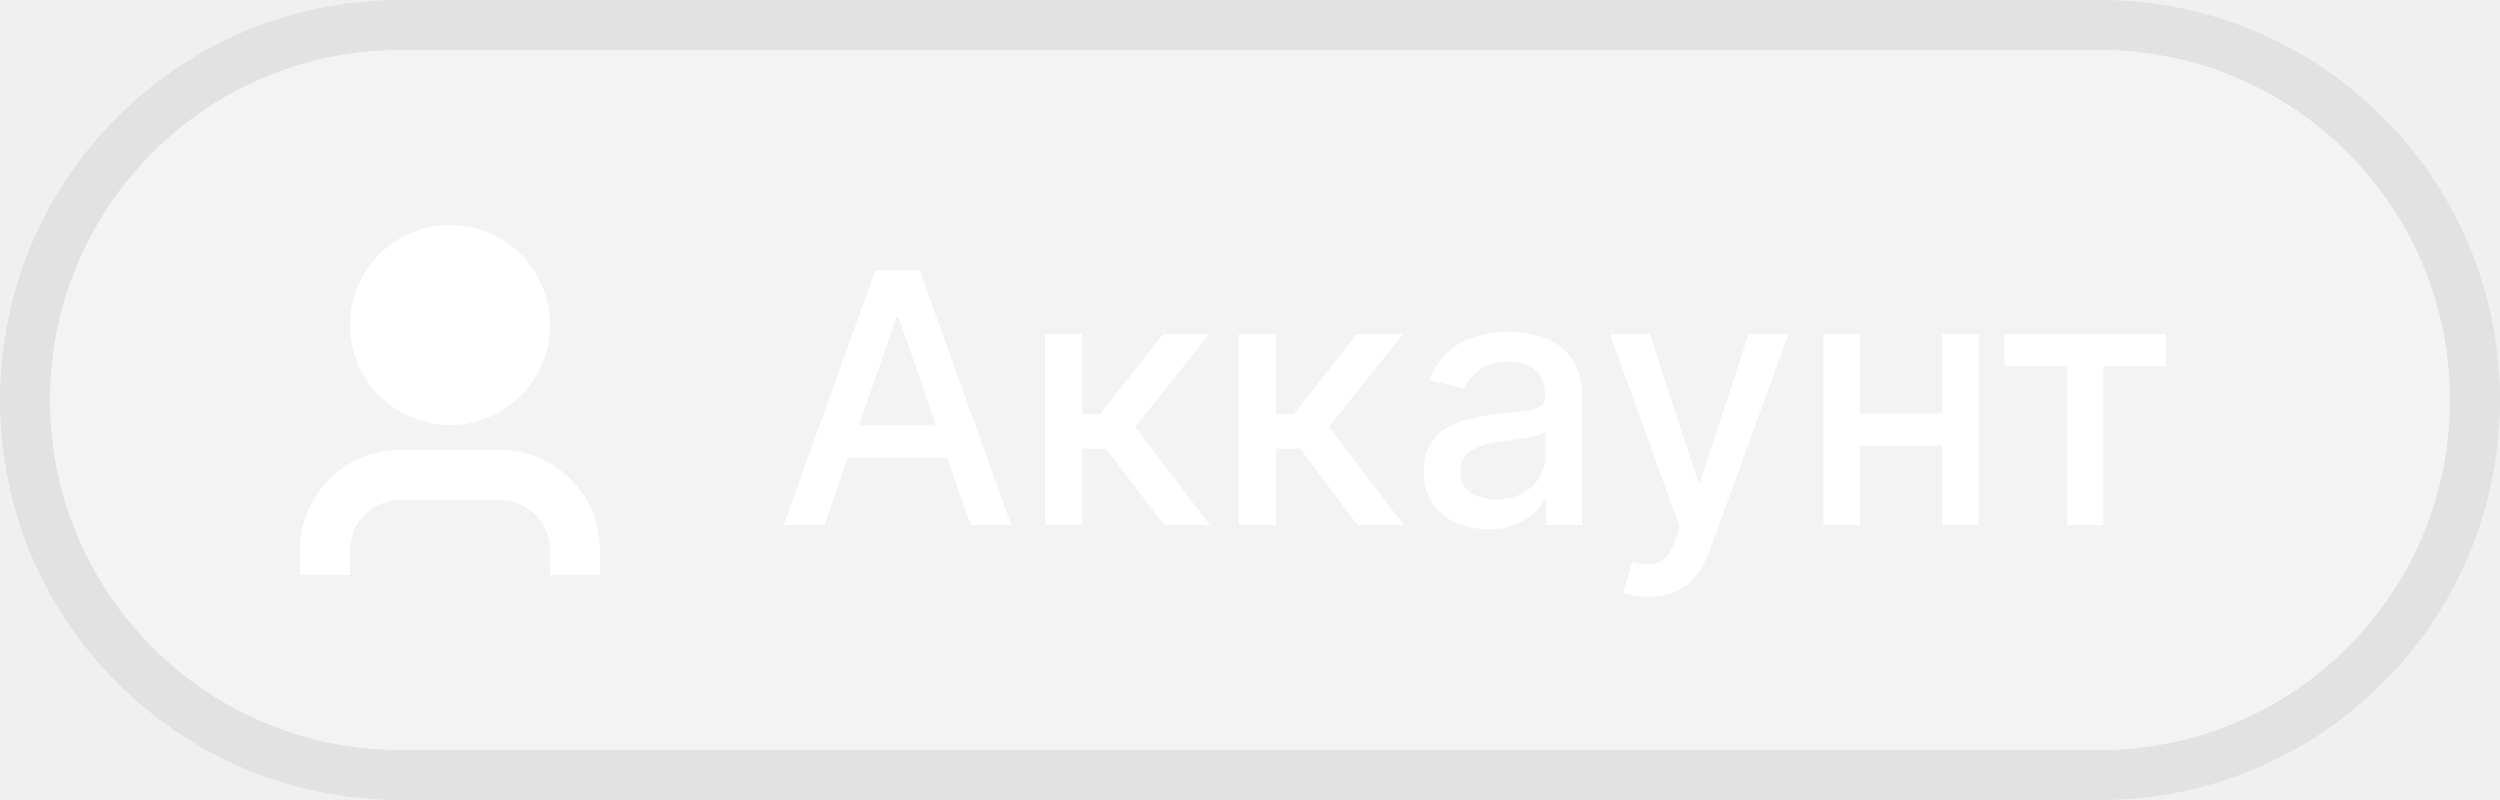
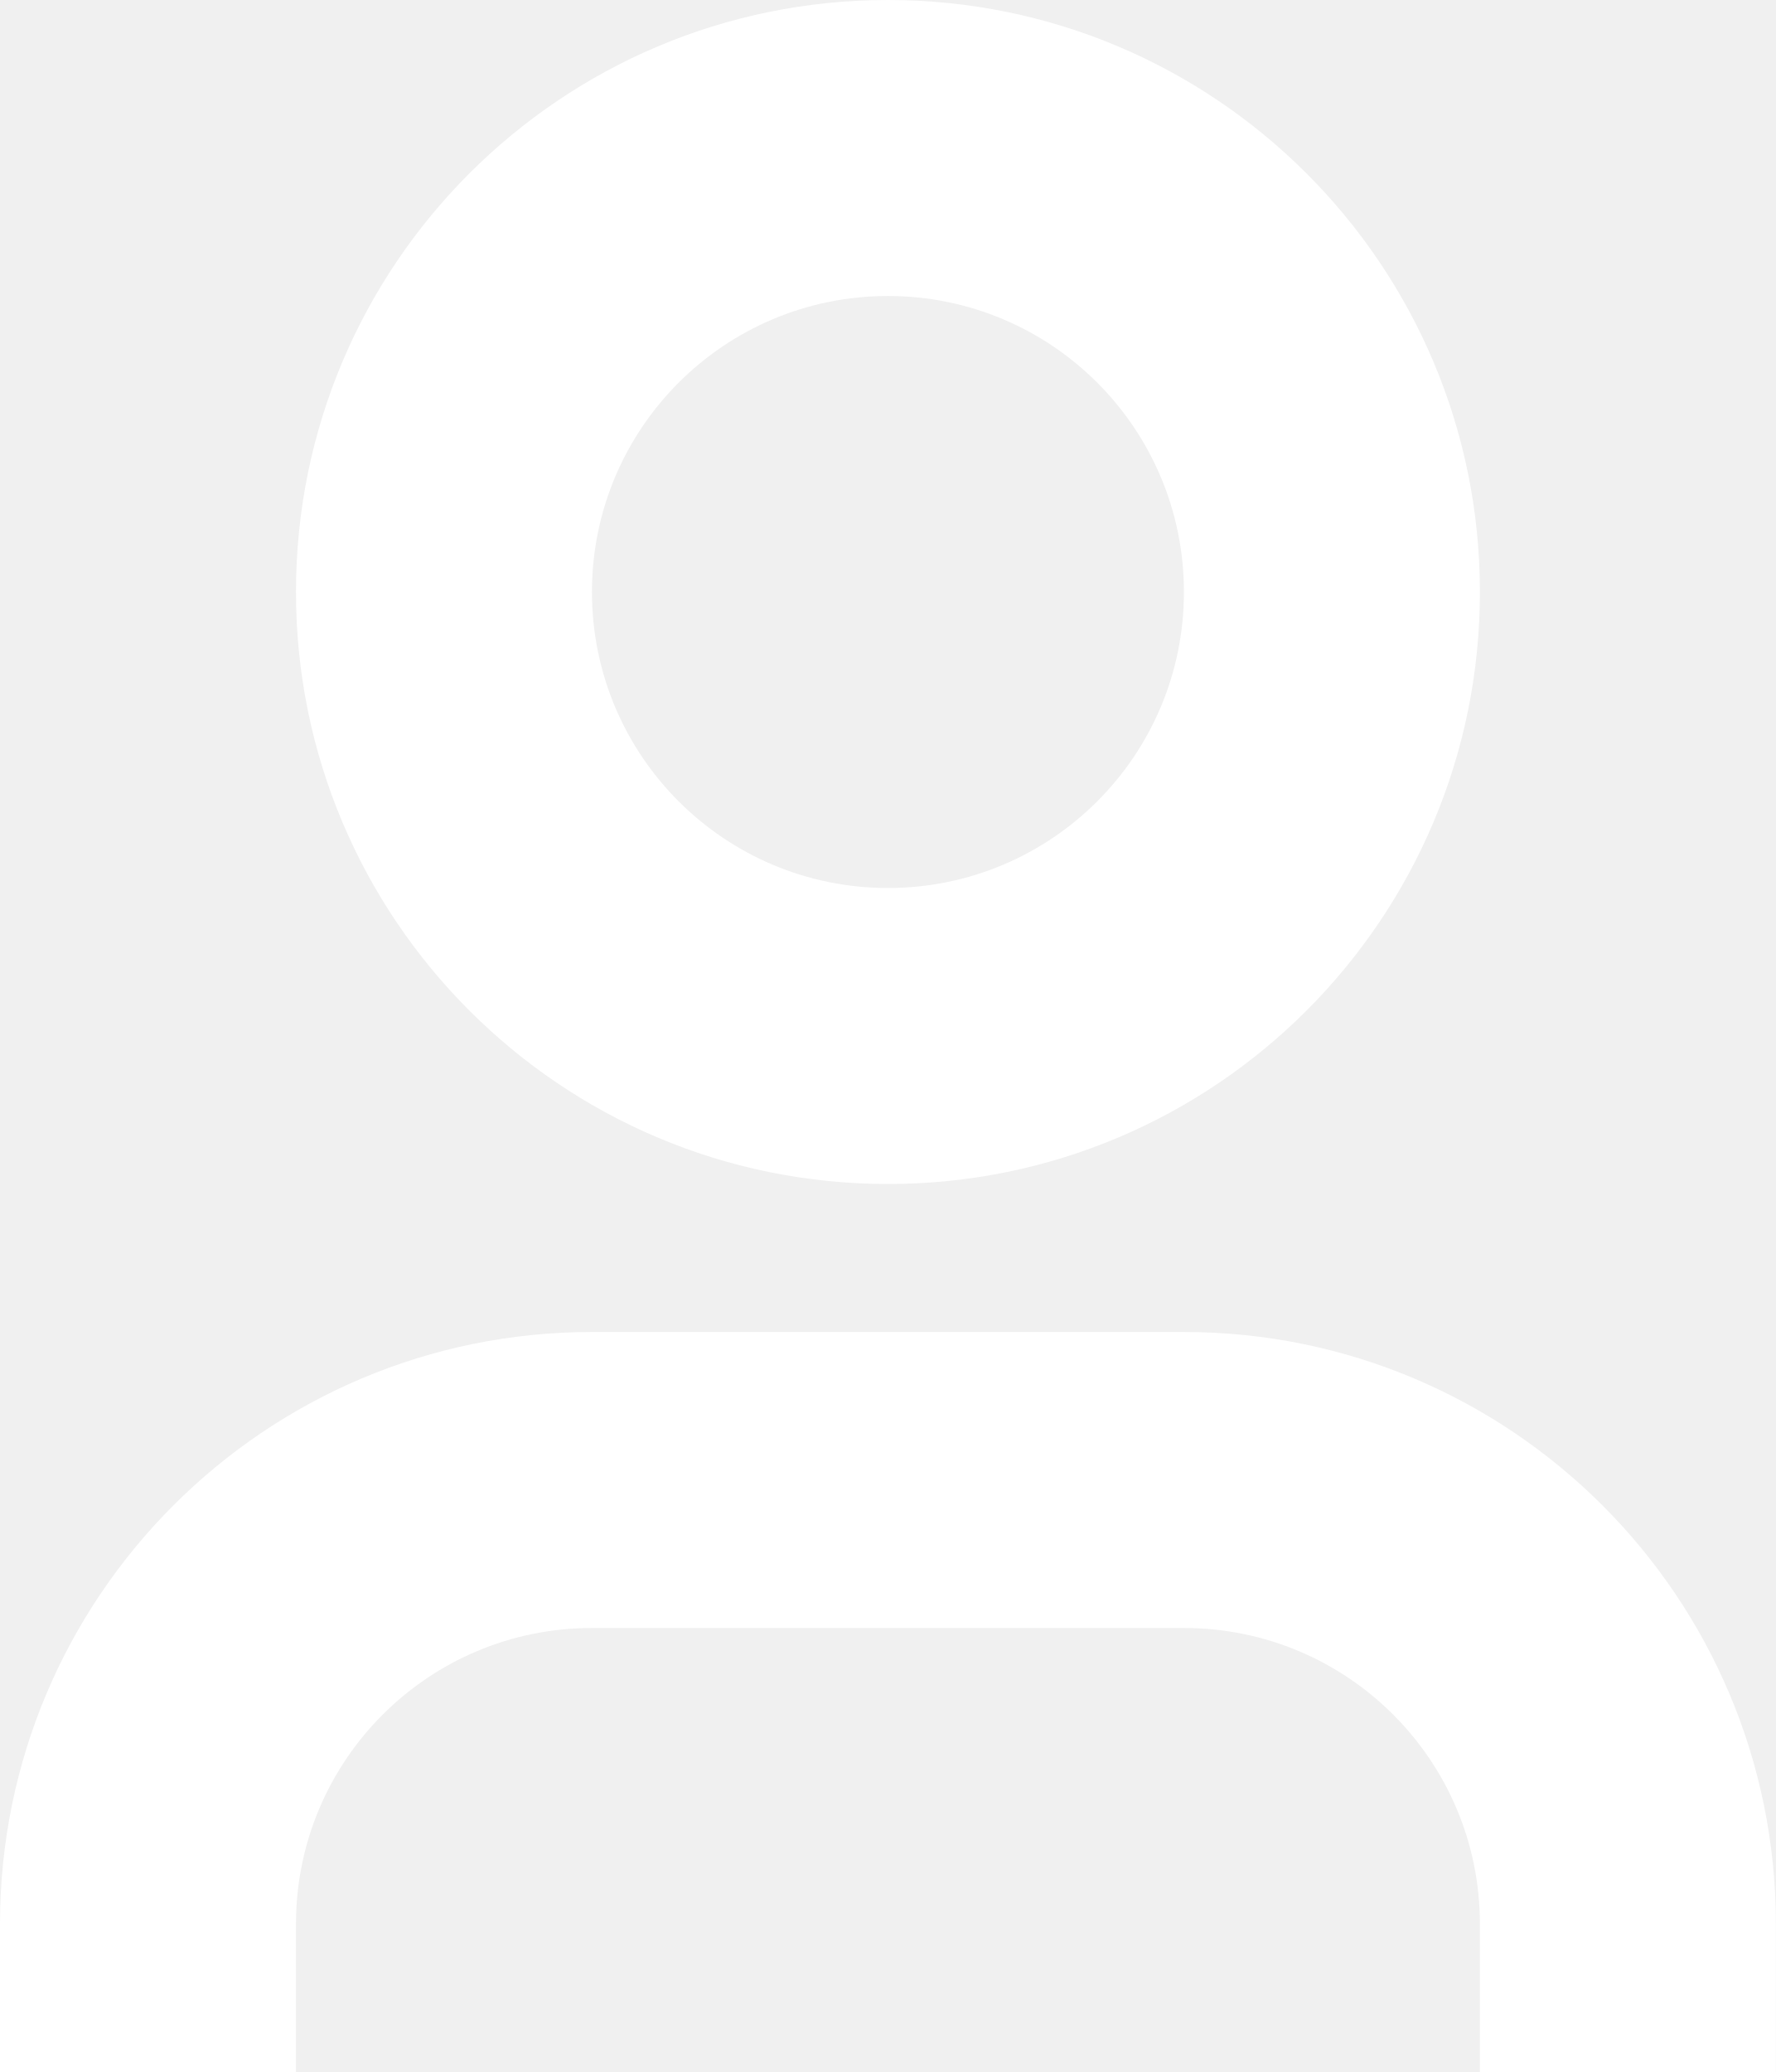
- <svg xmlns="http://www.w3.org/2000/svg" width="100" height="32" viewBox="0 0 100 32" fill="white">
-   <rect opacity="0.2" x="1" y="1" width="98" height="30" rx="15" stroke="#AAAAAA" stroke-width="2" />
-   <path d="M32.979 21H31.348L35.012 10.818H36.787L40.451 21H38.82L35.942 12.668H35.862L32.979 21ZM33.252 17.013H38.542V18.305H33.252V17.013ZM41.802 21V13.364H43.288V16.565H44.004L46.525 13.364H48.364L45.406 17.077L48.399 21H46.555L44.253 17.947H43.288V21H41.802ZM49.554 21V13.364H51.041V16.565H51.756L54.277 13.364H56.117L53.158 17.077L56.151 21H54.307L52.005 17.947H51.041V21H49.554ZM59.528 21.169C59.044 21.169 58.607 21.079 58.216 20.901C57.825 20.718 57.515 20.455 57.286 20.11C57.061 19.765 56.948 19.343 56.948 18.842C56.948 18.412 57.031 18.057 57.197 17.778C57.362 17.5 57.586 17.28 57.868 17.117C58.149 16.955 58.464 16.832 58.812 16.749C59.16 16.666 59.515 16.604 59.876 16.56C60.334 16.507 60.705 16.464 60.99 16.431C61.275 16.395 61.482 16.337 61.611 16.257C61.741 16.178 61.805 16.048 61.805 15.869V15.835C61.805 15.4 61.683 15.064 61.437 14.825C61.195 14.587 60.834 14.467 60.353 14.467C59.853 14.467 59.459 14.578 59.17 14.8C58.885 15.019 58.688 15.263 58.579 15.531L57.182 15.213C57.347 14.749 57.589 14.374 57.907 14.089C58.229 13.801 58.599 13.592 59.016 13.463C59.434 13.331 59.873 13.264 60.334 13.264C60.639 13.264 60.962 13.301 61.303 13.374C61.648 13.443 61.969 13.572 62.268 13.761C62.569 13.95 62.816 14.22 63.008 14.572C63.201 14.92 63.297 15.372 63.297 15.929V21H61.845V19.956H61.785C61.689 20.148 61.545 20.337 61.353 20.523C61.161 20.708 60.914 20.863 60.612 20.985C60.31 21.108 59.949 21.169 59.528 21.169ZM59.851 19.976C60.262 19.976 60.614 19.895 60.905 19.732C61.2 19.57 61.424 19.358 61.577 19.096C61.732 18.831 61.81 18.547 61.81 18.246V17.261C61.757 17.314 61.654 17.364 61.502 17.41C61.353 17.454 61.182 17.492 60.99 17.525C60.798 17.555 60.61 17.583 60.428 17.609C60.246 17.633 60.093 17.652 59.971 17.669C59.682 17.706 59.419 17.767 59.18 17.853C58.945 17.939 58.756 18.063 58.614 18.226C58.474 18.385 58.405 18.597 58.405 18.862C58.405 19.23 58.541 19.509 58.812 19.697C59.084 19.883 59.431 19.976 59.851 19.976ZM65.943 23.864C65.721 23.864 65.519 23.845 65.336 23.809C65.154 23.776 65.018 23.739 64.929 23.7L65.287 22.482C65.558 22.555 65.8 22.586 66.012 22.576C66.225 22.566 66.412 22.486 66.574 22.337C66.74 22.188 66.886 21.945 67.012 21.607L67.196 21.099L64.402 13.364H65.993L67.927 19.29H68.006L69.94 13.364H71.536L68.389 22.019C68.243 22.417 68.057 22.753 67.832 23.028C67.607 23.307 67.338 23.516 67.027 23.655C66.715 23.794 66.354 23.864 65.943 23.864ZM78.108 16.541V17.828H73.972V16.541H78.108ZM74.39 13.364V21H72.933V13.364H74.39ZM79.147 13.364V21H77.696V13.364H79.147ZM80.189 14.646V13.364H86.632V14.646H84.141V21H82.69V14.646H80.189Z" fill="white" />
-   <path fill-rule="white" clip-rule="white" d="M20 13C20 14.105 19.105 15 18 15C16.895 15 16 14.105 16 13C16 11.895 16.895 11 18 11C19.105 11 20 11.895 20 13ZM22 13C22 15.209 20.209 17 18 17C15.791 17 14 15.209 14 13C14 10.791 15.791 9 18 9C20.209 9 22 10.791 22 13ZM16 18C13.791 18 12 19.791 12 22V23H14V22C14 20.895 14.895 20 16 20H20C21.105 20 22 20.895 22 22V23H24V22C24 19.791 22.209 18 20 18H16Z" fill="white" />
+ <svg xmlns="http://www.w3.org/2000/svg" width="12" height="14" viewBox="0 0 12 14" fill="none">
+   <path fill-rule="evenodd" clip-rule="evenodd" d="M8 4C8 5.105 7.105 6 6 6C4.895 6 4 5.105 4 4C4 2.895 4.895 2 6 2C7.105 2 8 2.895 8 4ZM10 4C10 6.209 8.209 8 6 8C3.791 8 2 6.209 2 4C2 1.791 3.791 0 6 0C8.209 0 10 1.791 10 4ZM4 9C1.791 9 0 10.791 0 13V14H2V13C2 11.895 2.895 11 4 11H8C9.105 11 10 11.895 10 13V14H12V13C12 10.791 10.209 9 8 9H4Z" fill="white" />
</svg>
